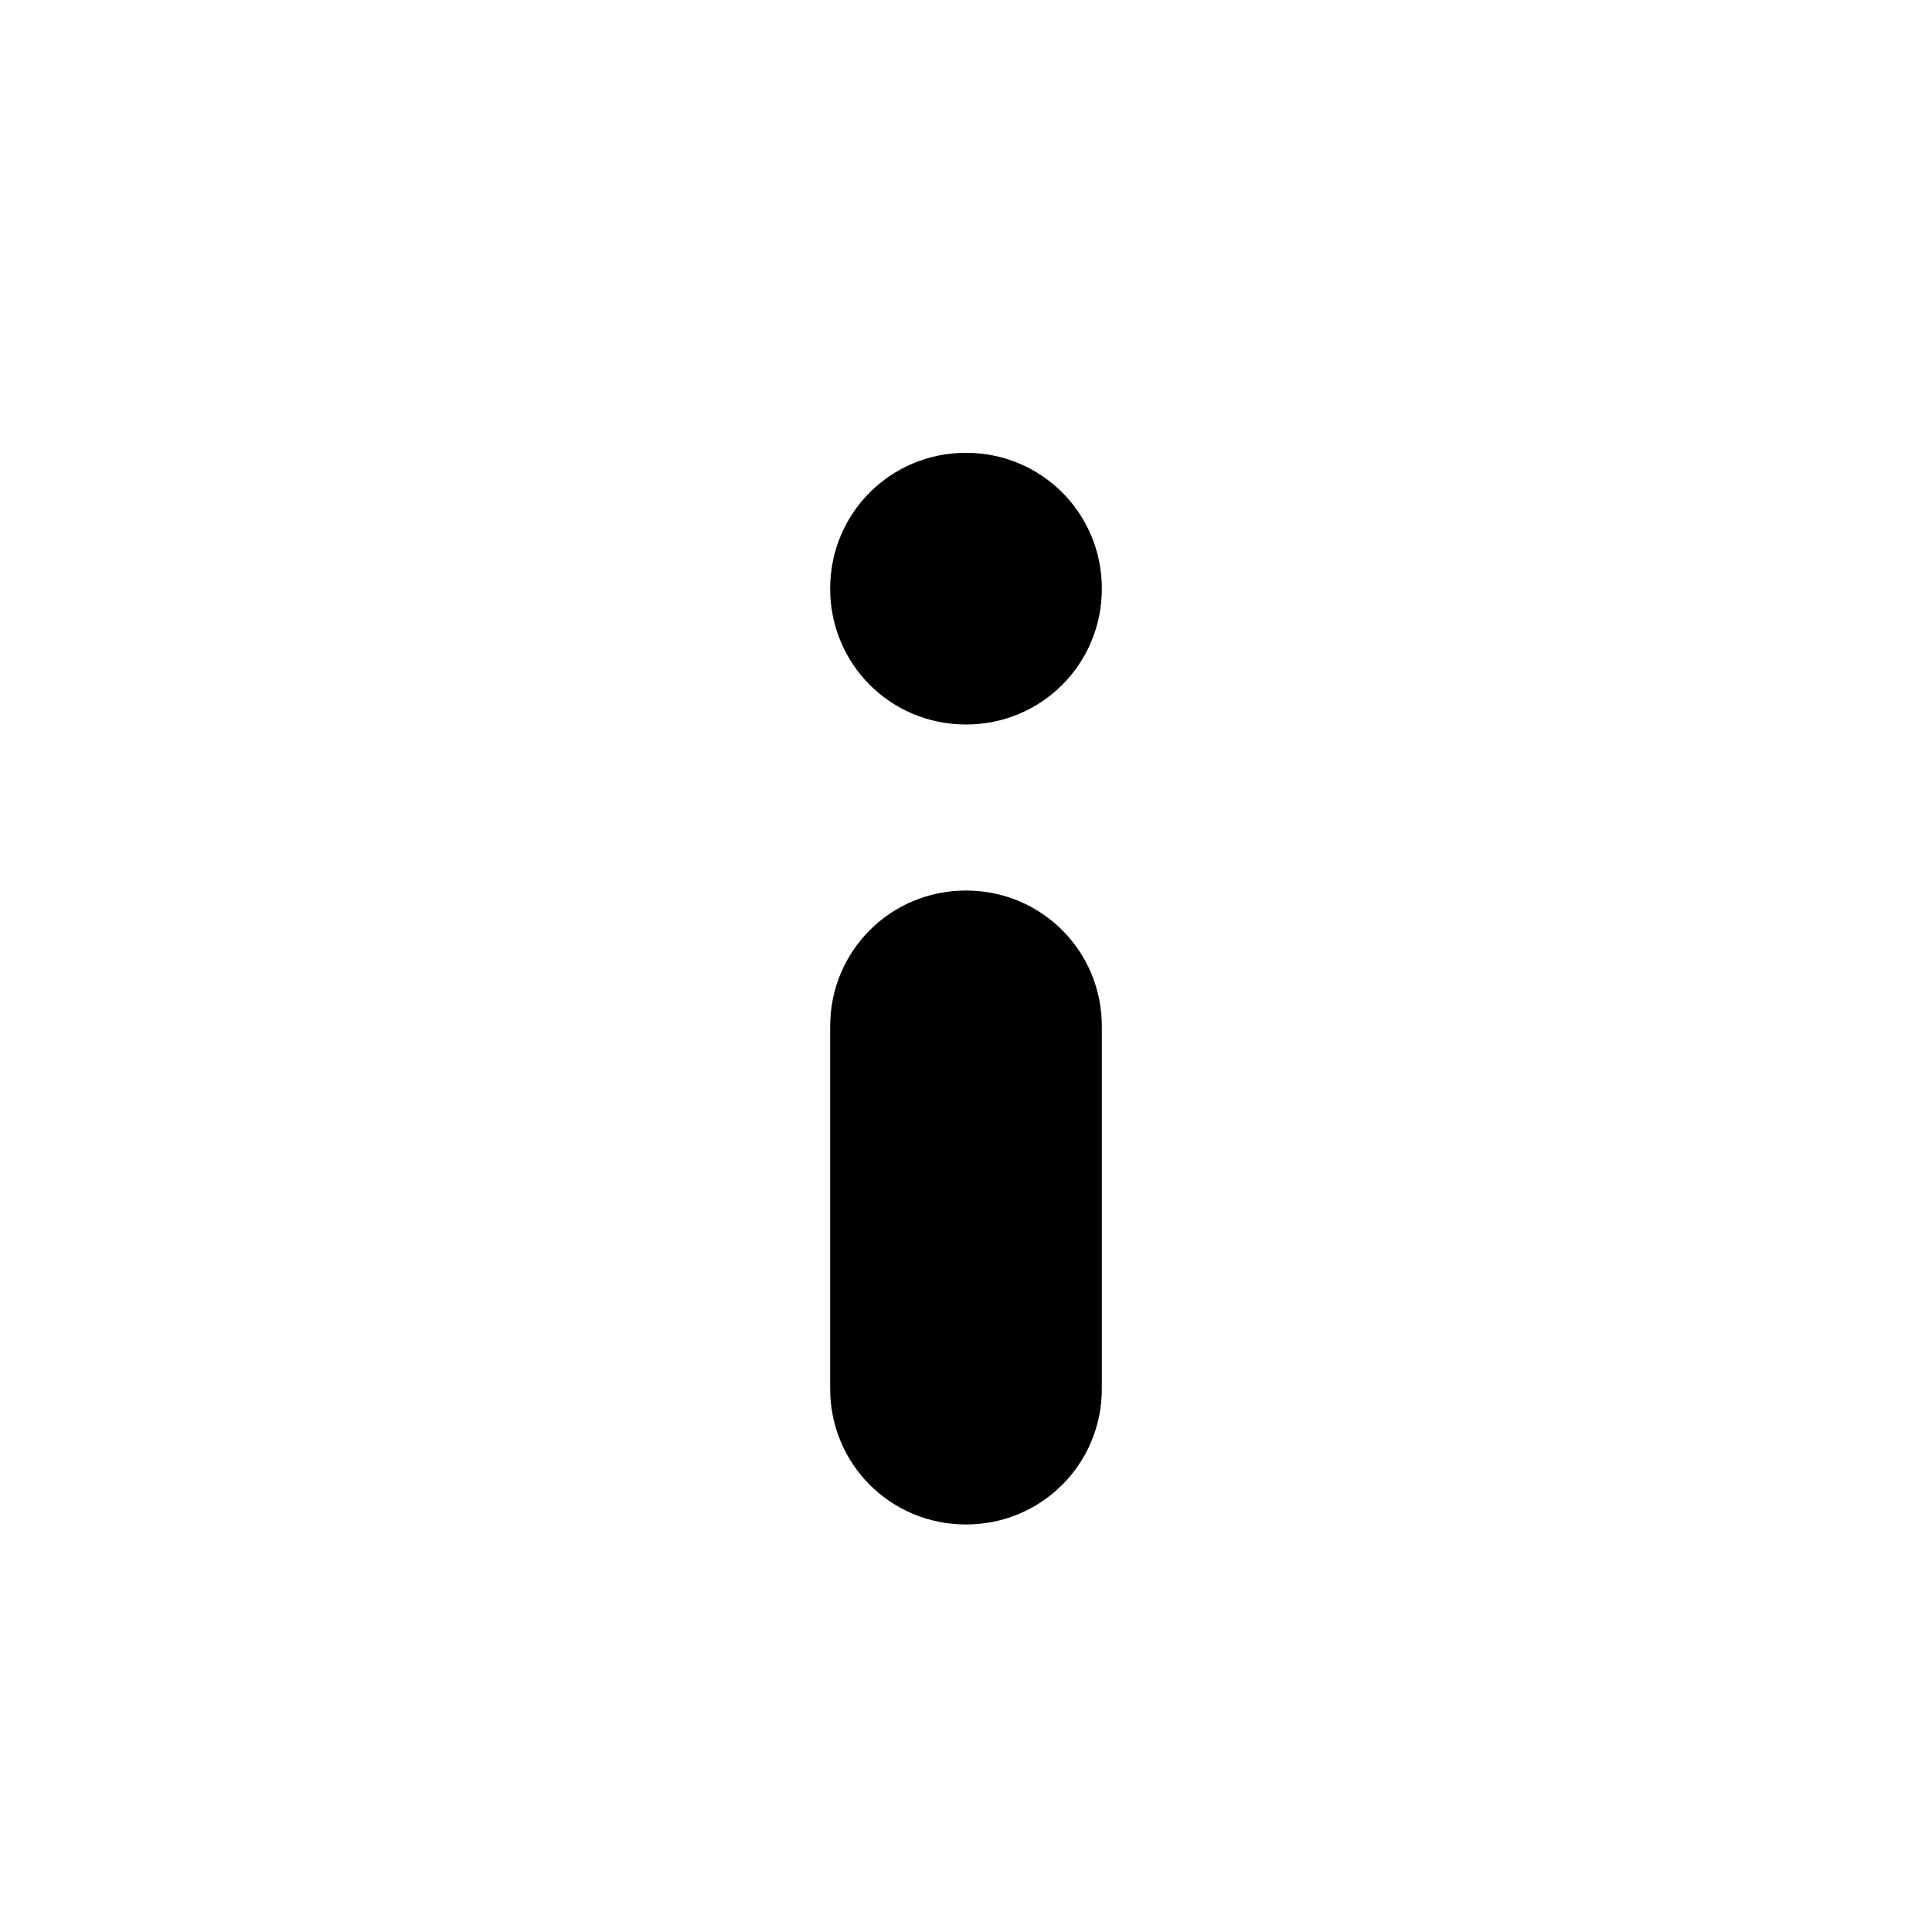
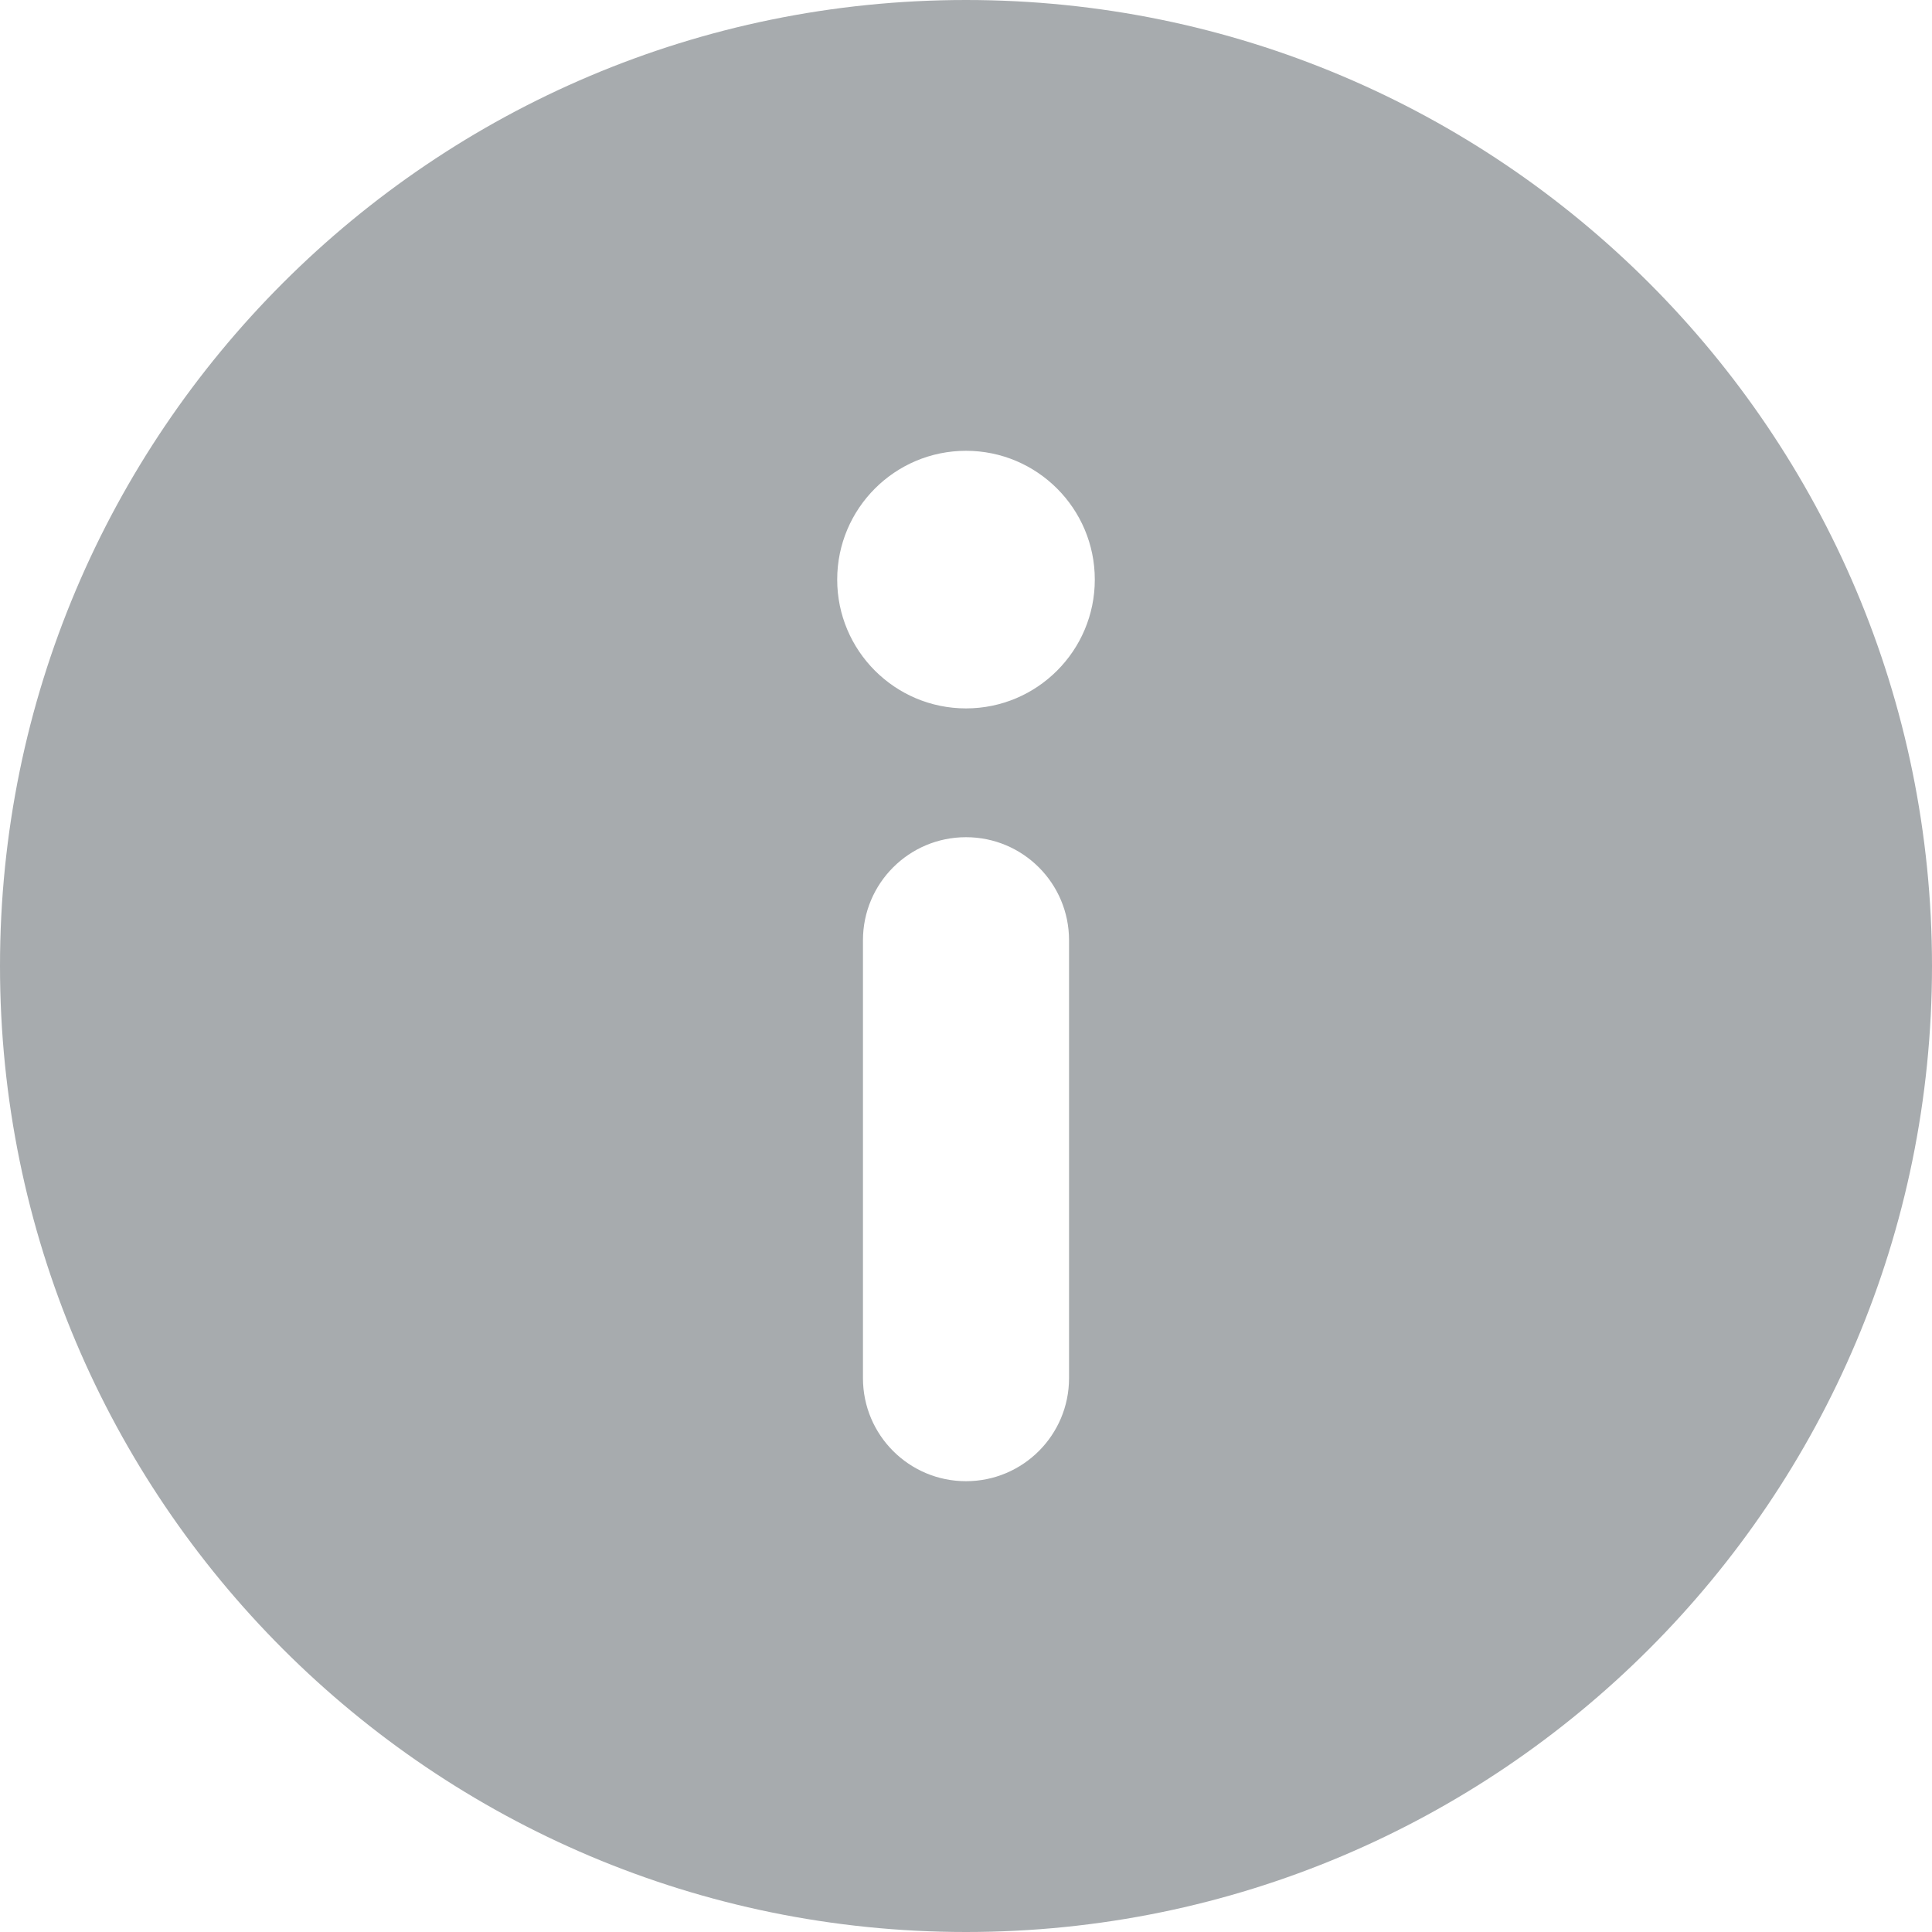
- <svg xmlns="http://www.w3.org/2000/svg" viewBox="0 0 64 64" width="100%" height="100%">
-   <path d="M32 15c-2.5 0-4.5 2-4.5 4.5s2 4.5 4.5 4.5 4.5-2 4.5-4.5-2-4.5-4.5-4.5zm0 14.5c-2.5 0-4.5 2-4.5 4.5v12c0 2.5 2 4.5 4.5 4.5s4.5-2 4.5-4.5V34c0-2.5-2-4.5-4.5-4.5z" />
+ <svg xmlns="http://www.w3.org/2000/svg" width="15" height="15" viewBox="0 0 15 15" fill="none">
+   <path fill-rule="evenodd" clip-rule="evenodd" d="M15 7.5C15 11.642 11.642 15 7.5 15C3.358 15 0 11.642 0 7.5C0 3.358 3.358 0 7.5 0C11.642 0 15 3.358 15 7.5ZM6.7 7.3C6.7 6.858 7.058 6.5 7.5 6.5C7.942 6.5 8.3 6.858 8.3 7.3V10.7C8.3 11.142 7.942 11.5 7.5 11.5C7.058 11.5 6.7 11.142 6.7 10.7V7.3ZM7.5 3.5C6.948 3.5 6.5 3.948 6.5 4.5C6.5 5.052 6.948 5.5 7.5 5.5C8.052 5.5 8.5 5.052 8.5 4.5C8.5 3.948 8.052 3.5 7.5 3.5Z" fill="#A7ABAE" />
</svg>
